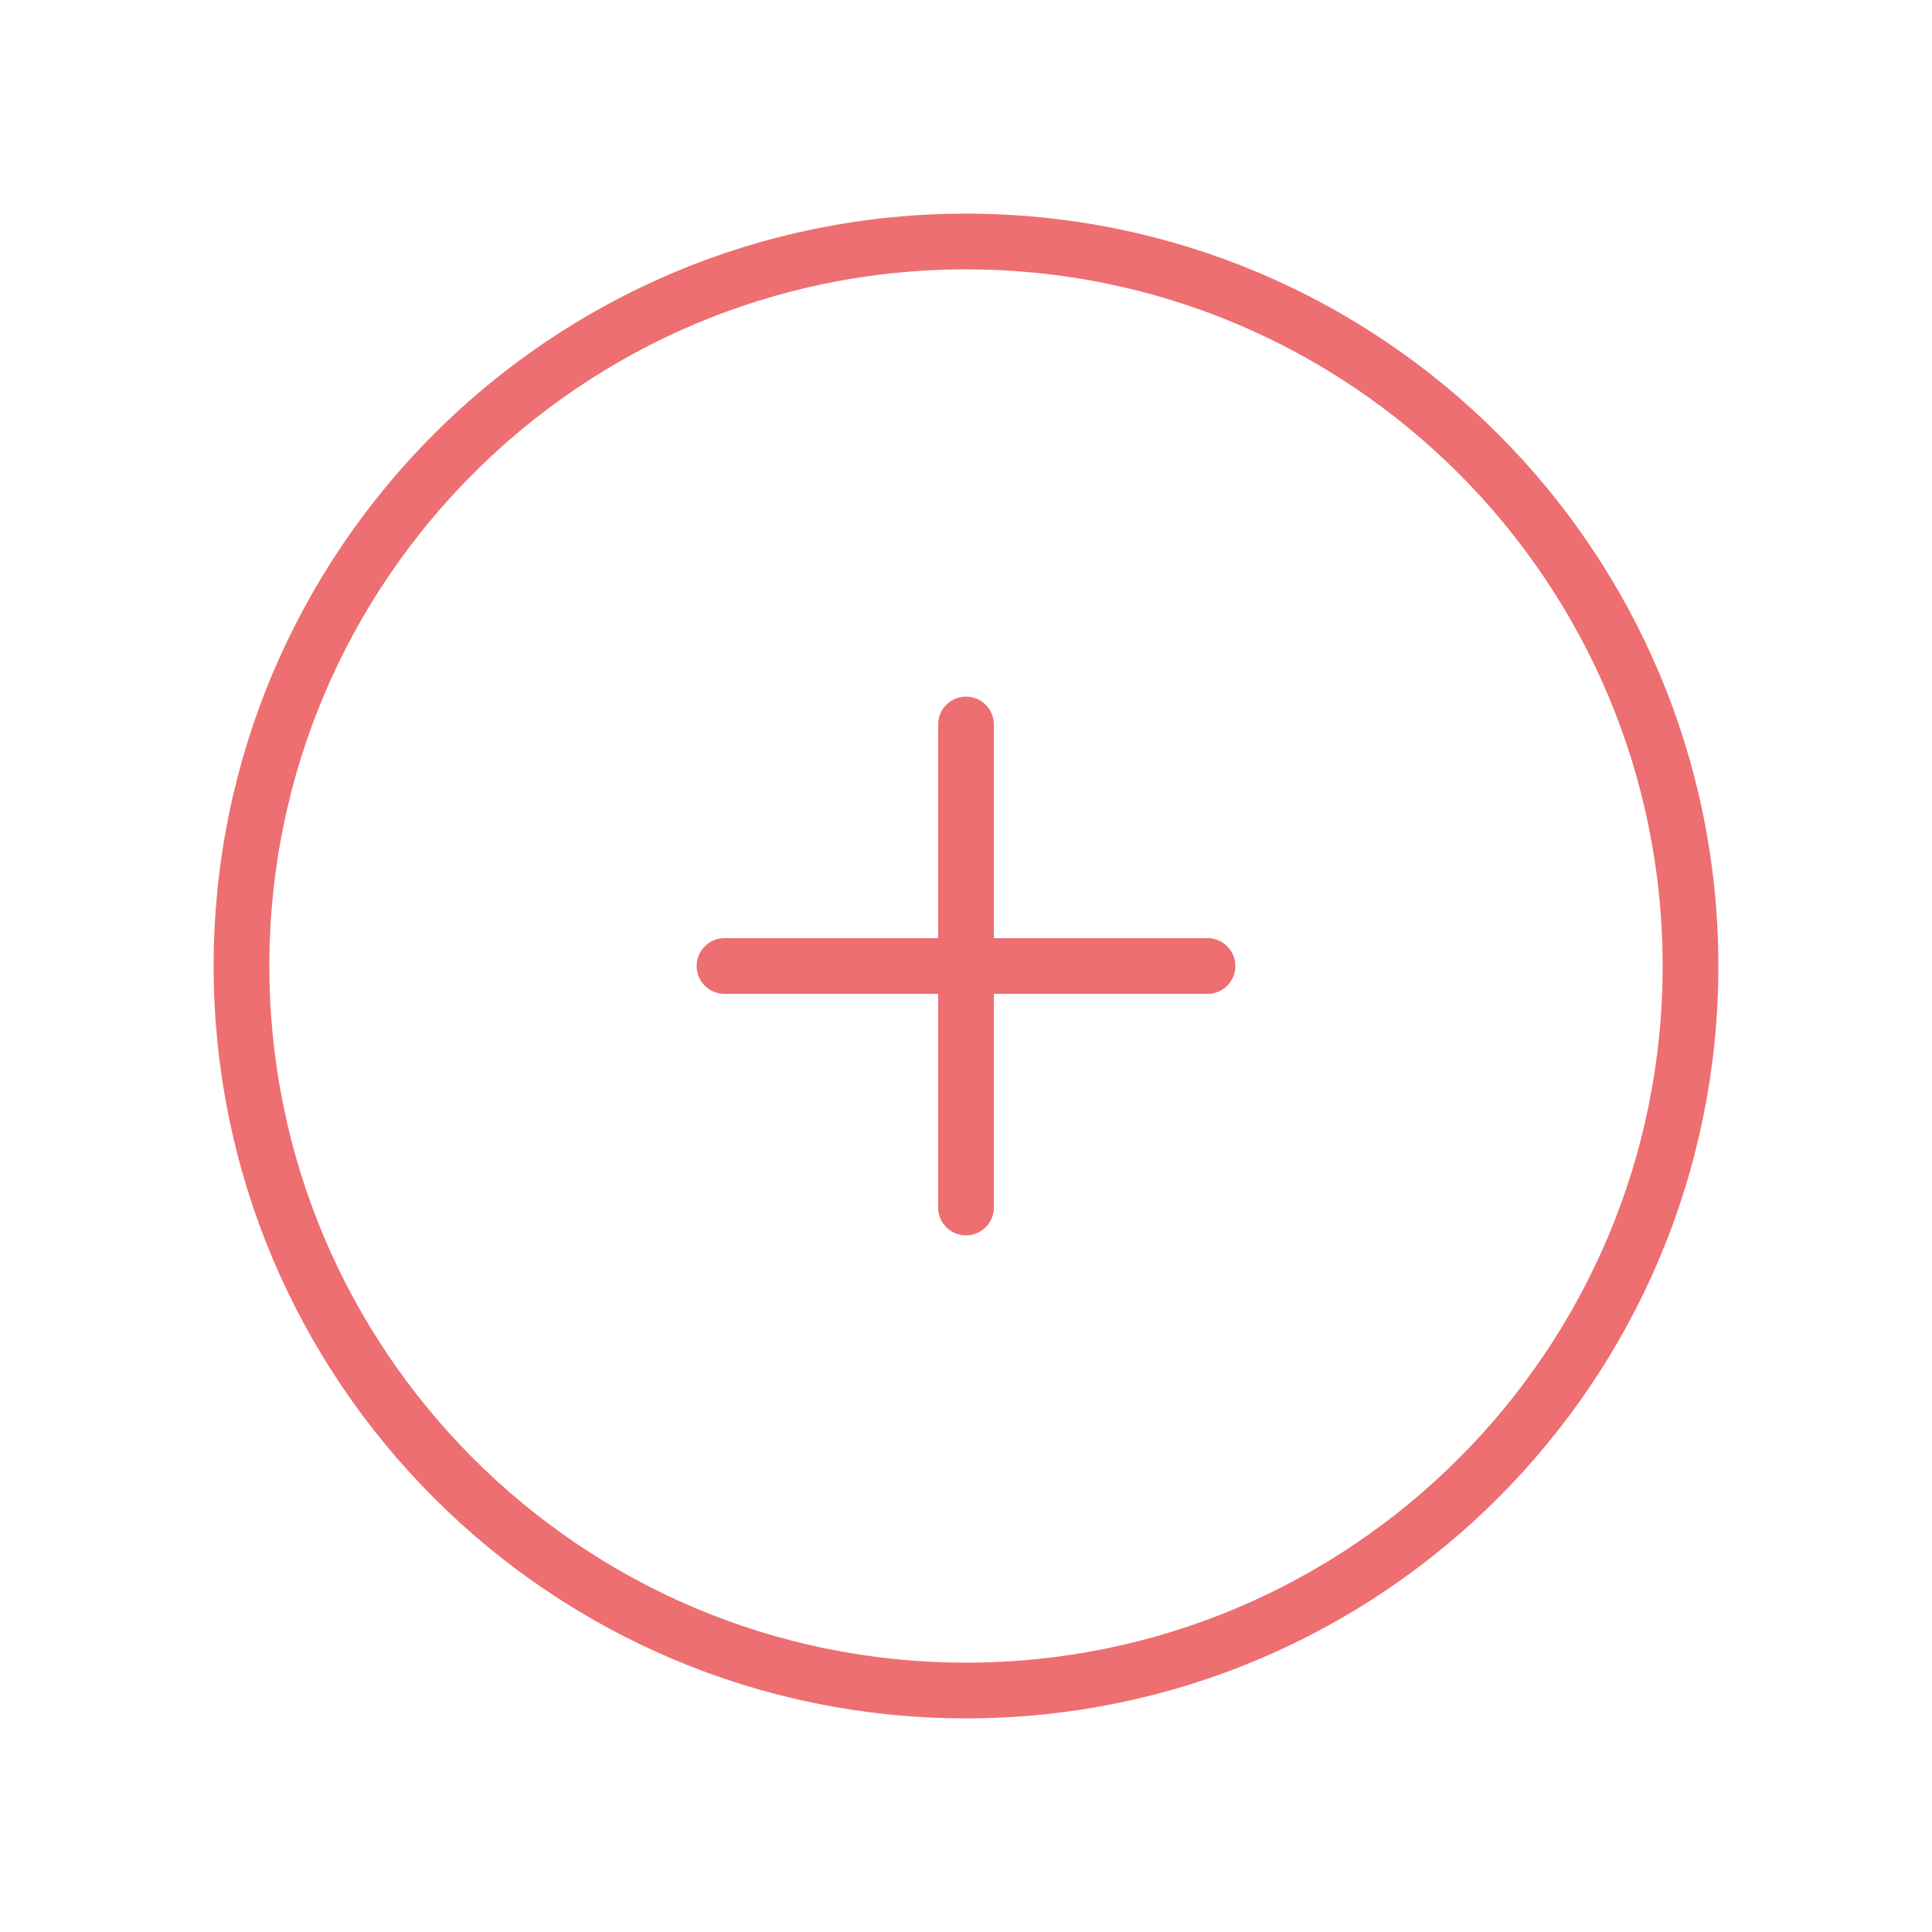
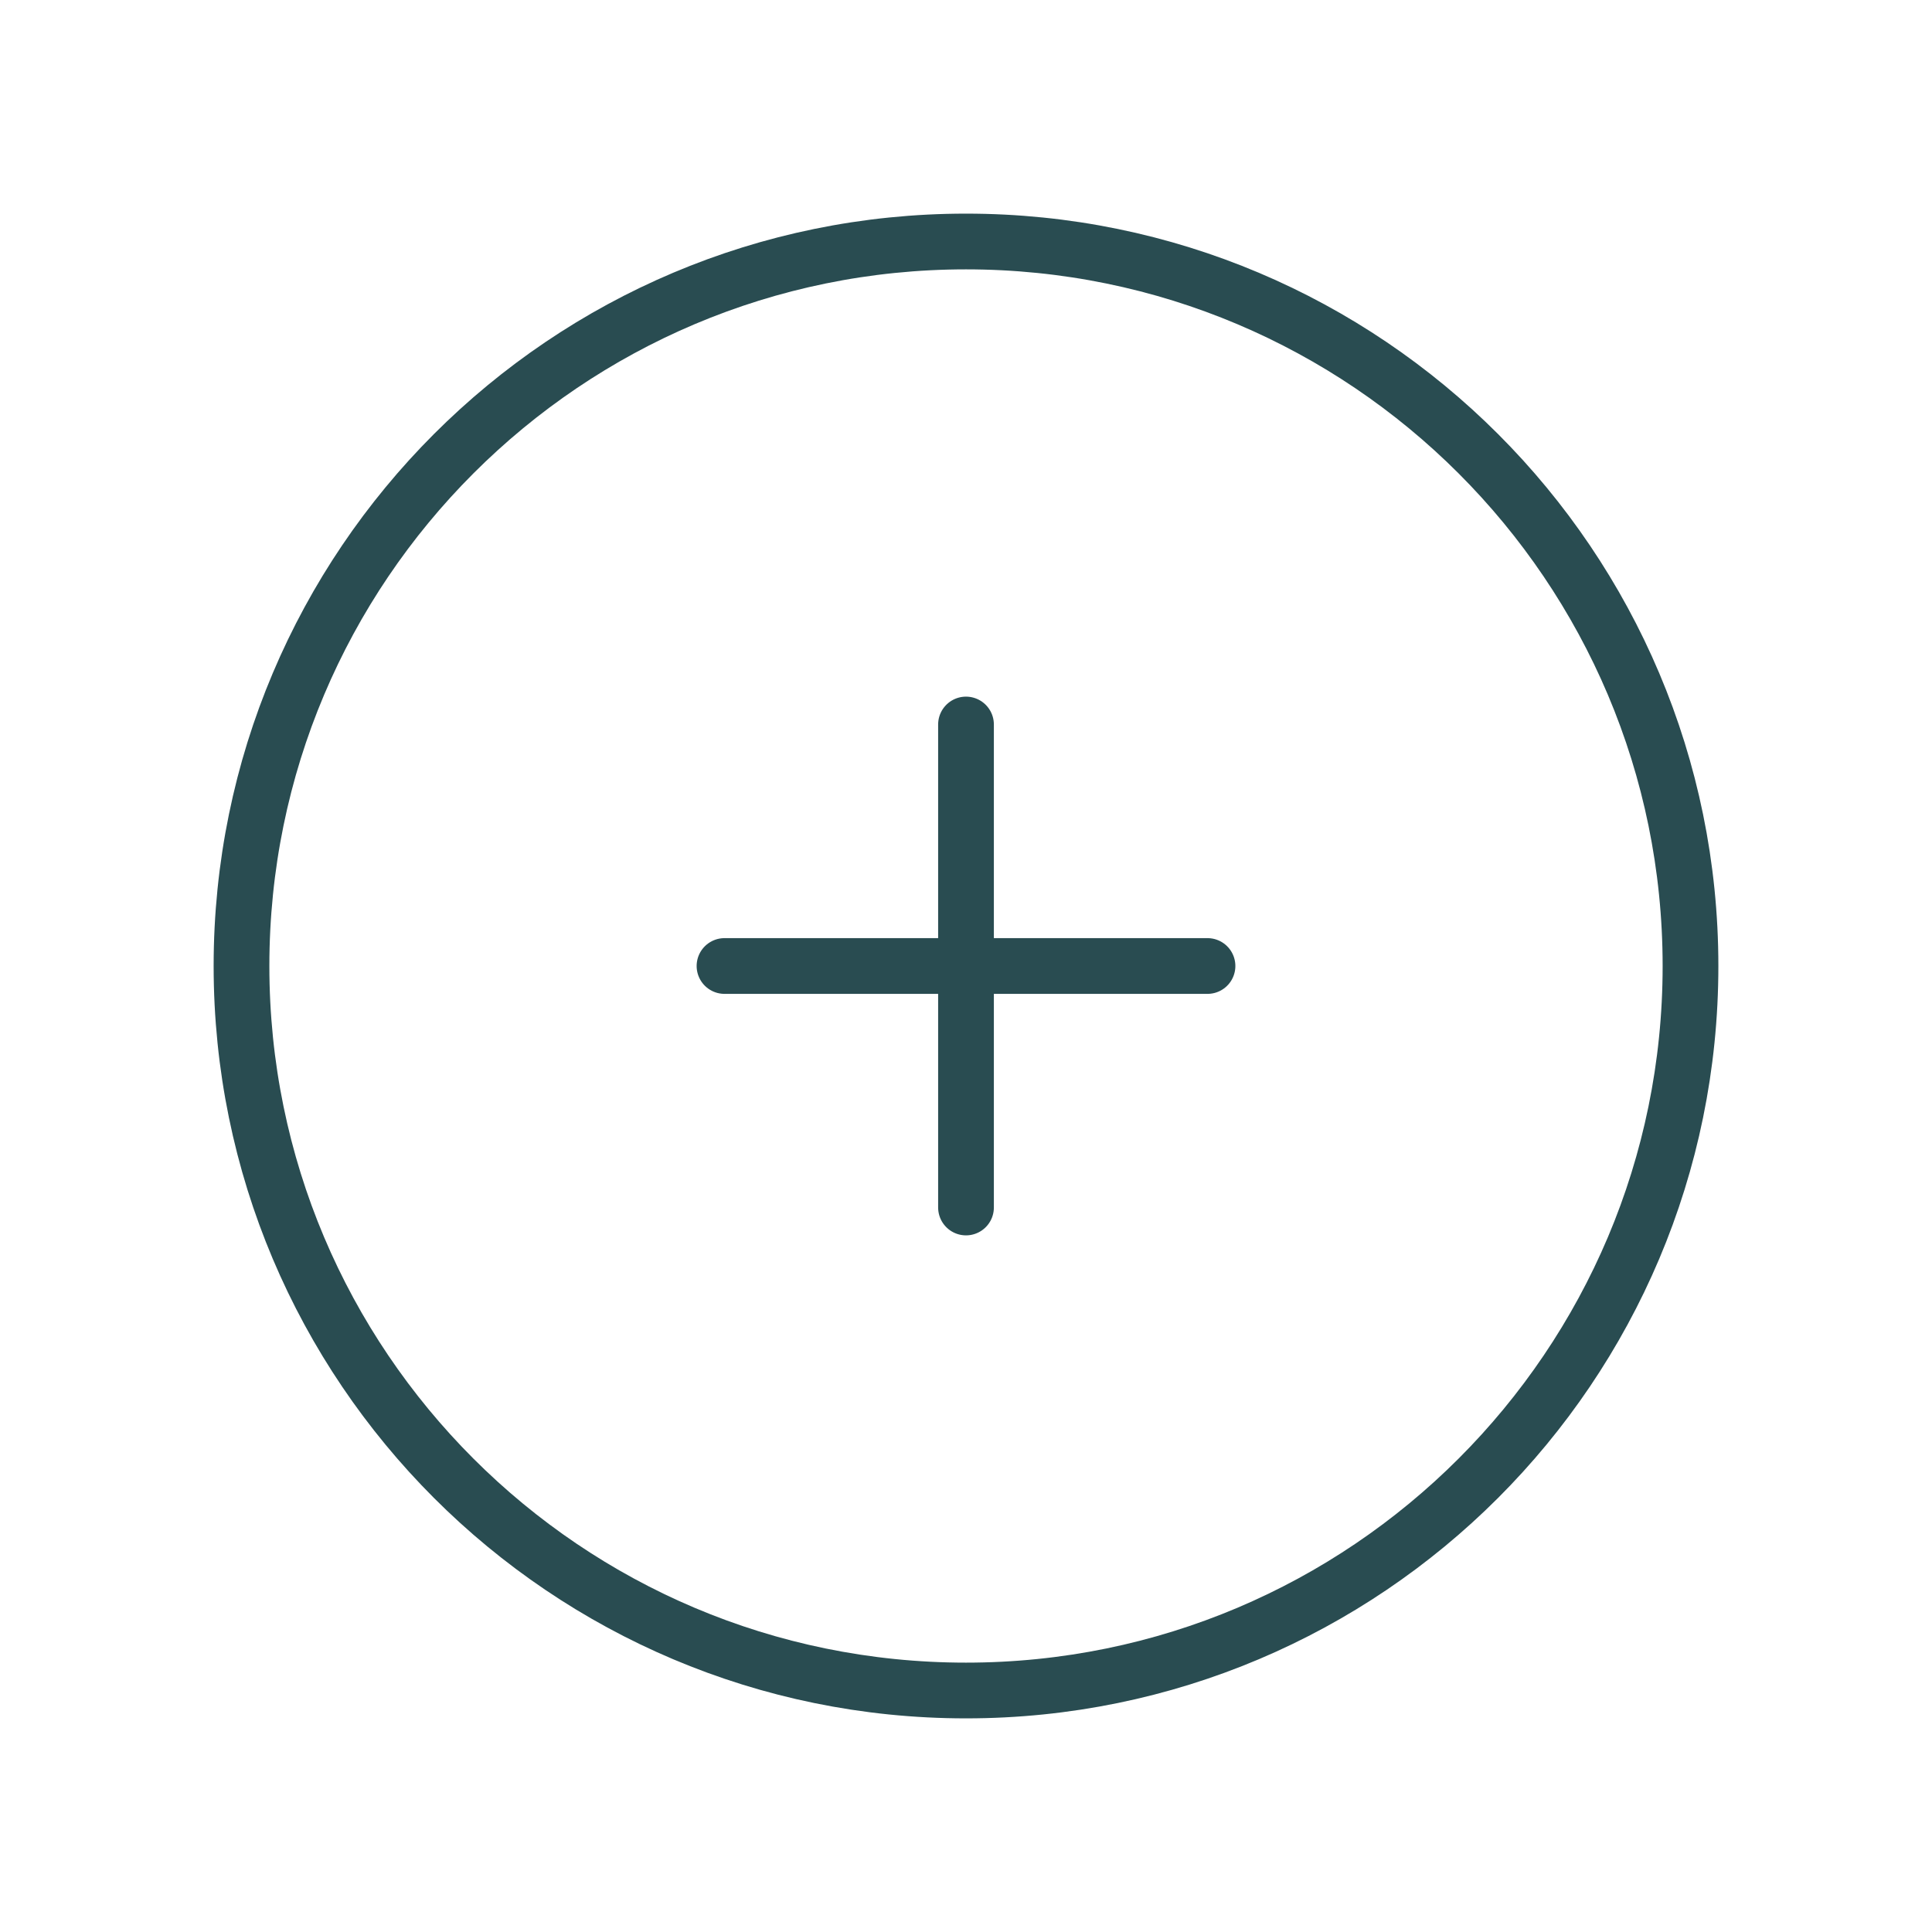
<svg xmlns="http://www.w3.org/2000/svg" viewBox="0 0 52 52">
  <defs>
-     <style>.cls-1,.cls-2{fill:none;}.cls-2{stroke:#ed6f71;stroke-linecap:round;stroke-linejoin:round;stroke-width:1.5px;}</style>
+     <style>.cls-1,.cls-2{fill:none;}.cls-2{stroke:#294C51;stroke-linecap:round;stroke-linejoin:round;stroke-width:1.5px;}</style>
  </defs>
  <g id="Calque_2" data-name="Calque 2">
    <g id="Calque_1-2" data-name="Calque 1">
      <path class="cls-1" d="M0,0H52V52H0Z" />
      <circle class="cls-2" cx="26" cy="26" r="19.5" />
      <line class="cls-2" x1="19.5" y1="26" x2="32.5" y2="26" />
      <line class="cls-2" x1="26" y1="19.5" x2="26" y2="32.5" />
    </g>
  </g>
</svg>
